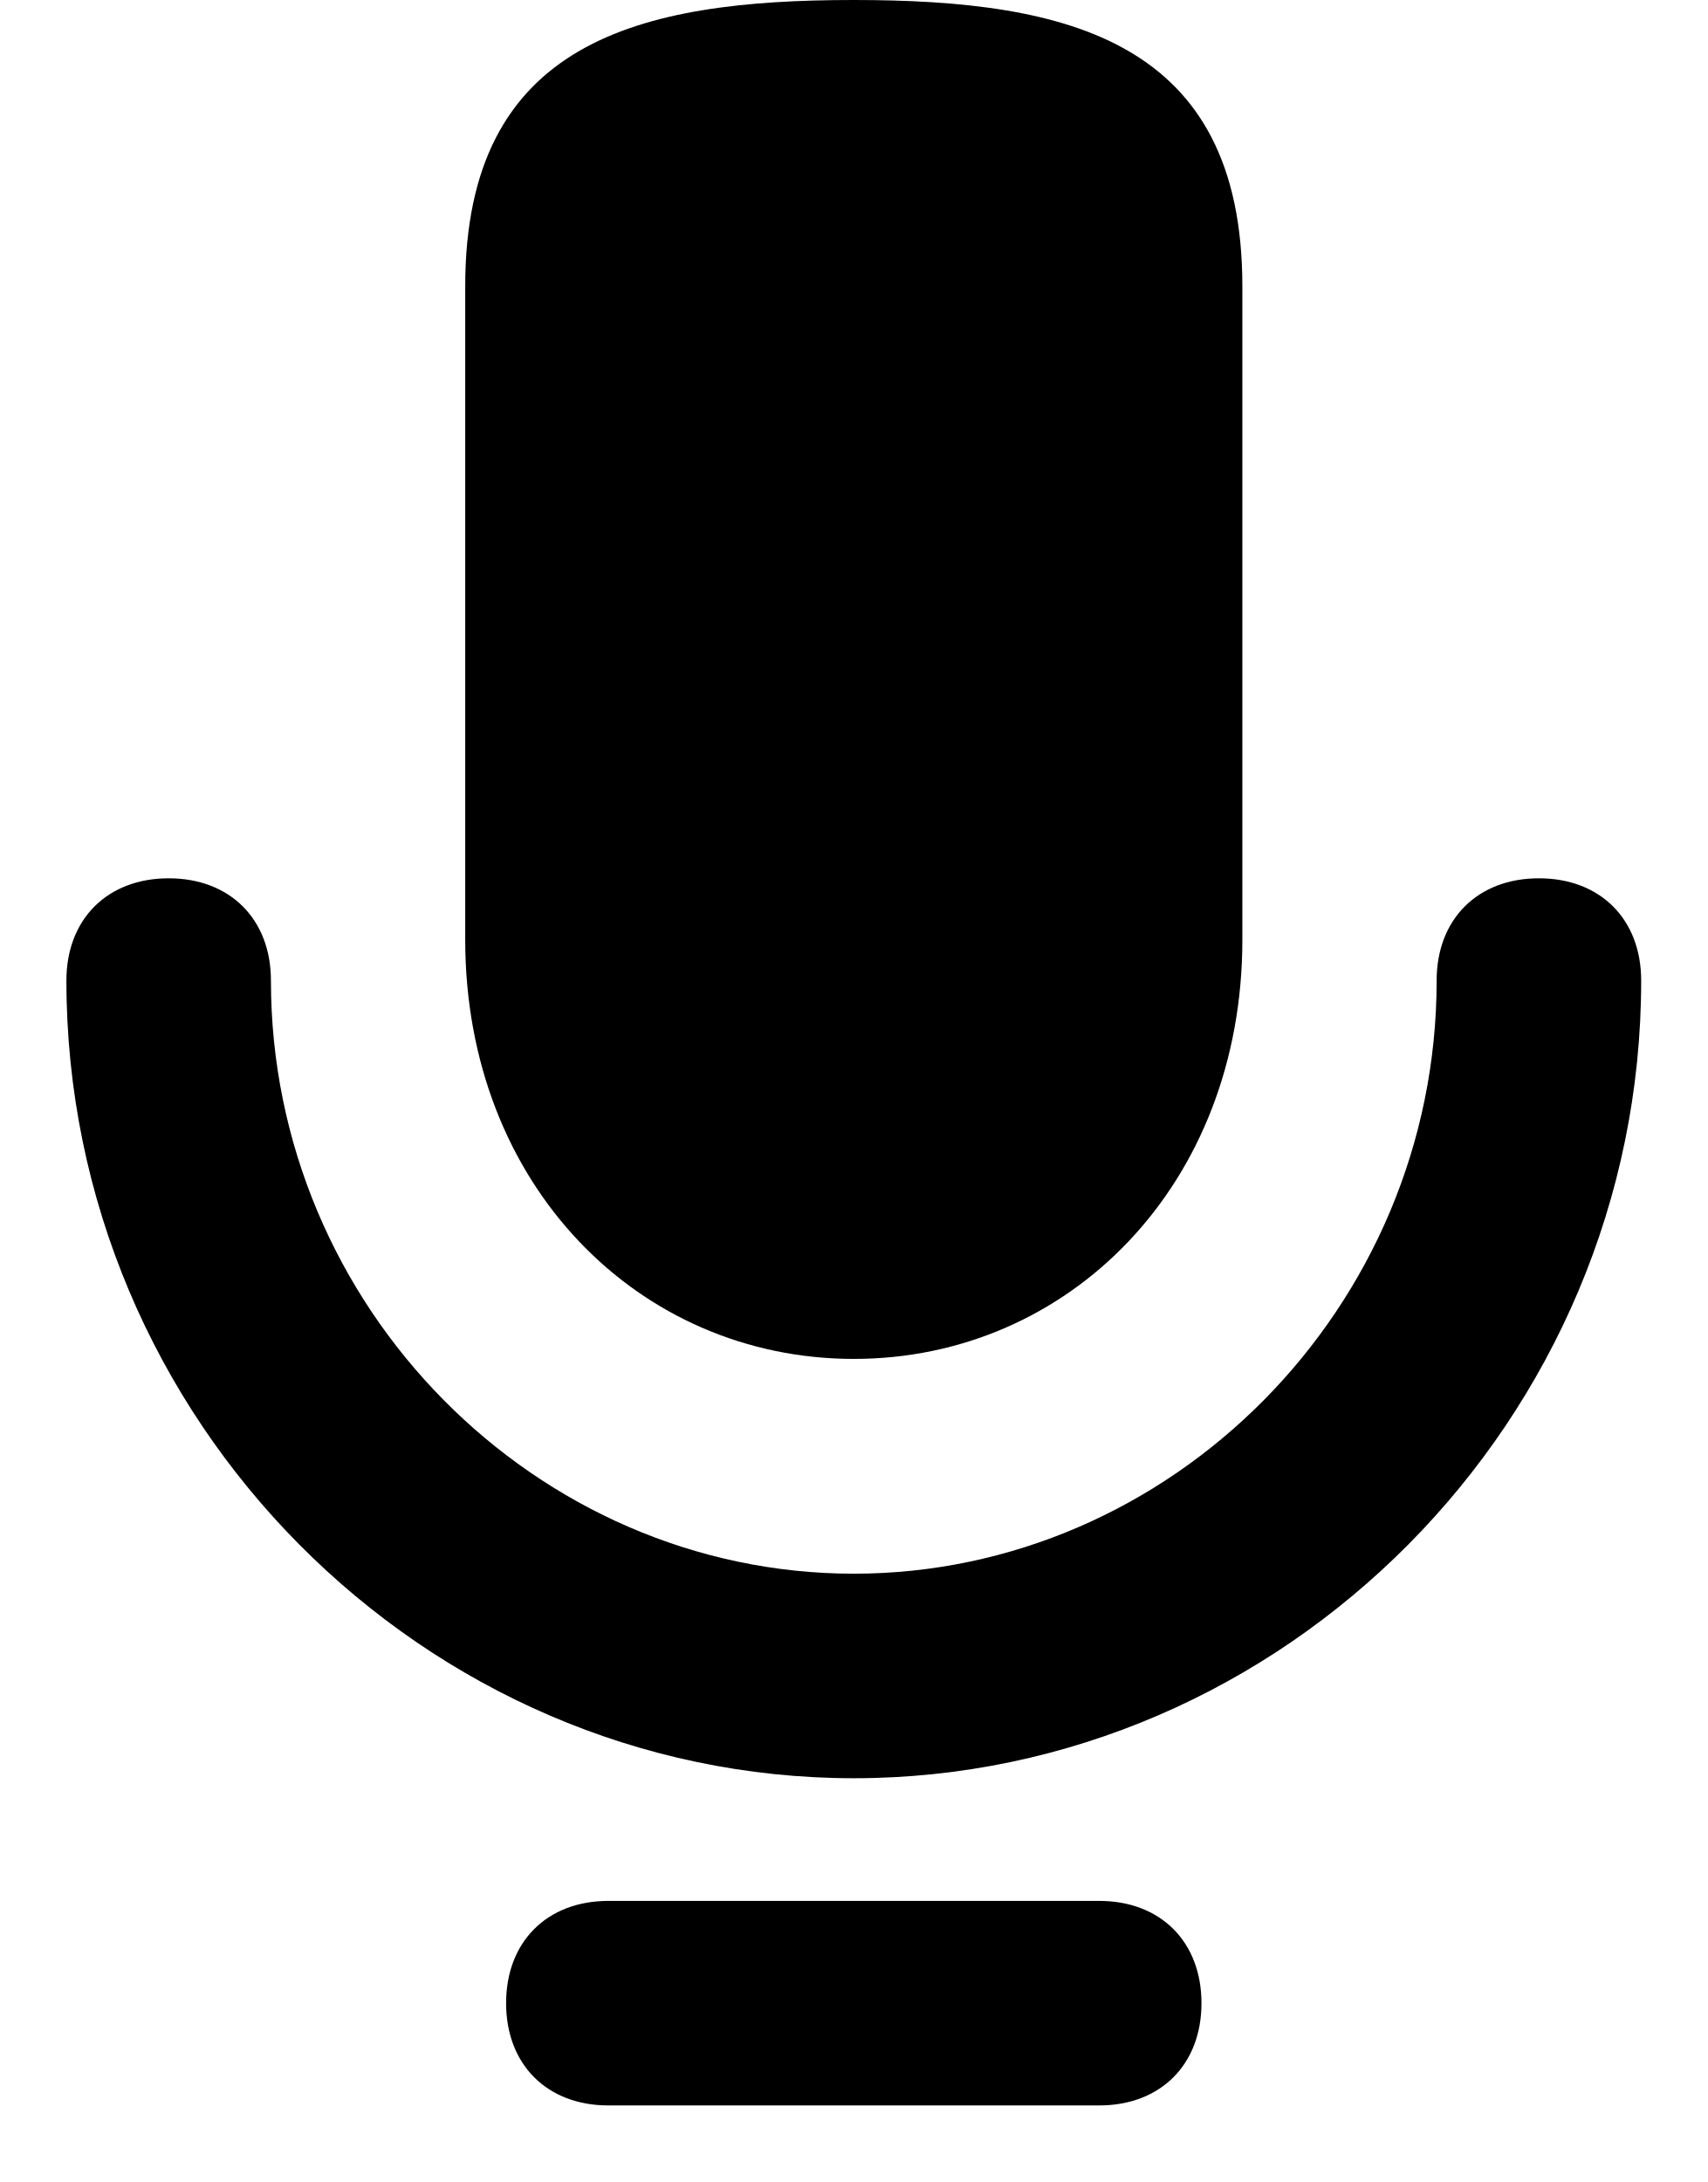
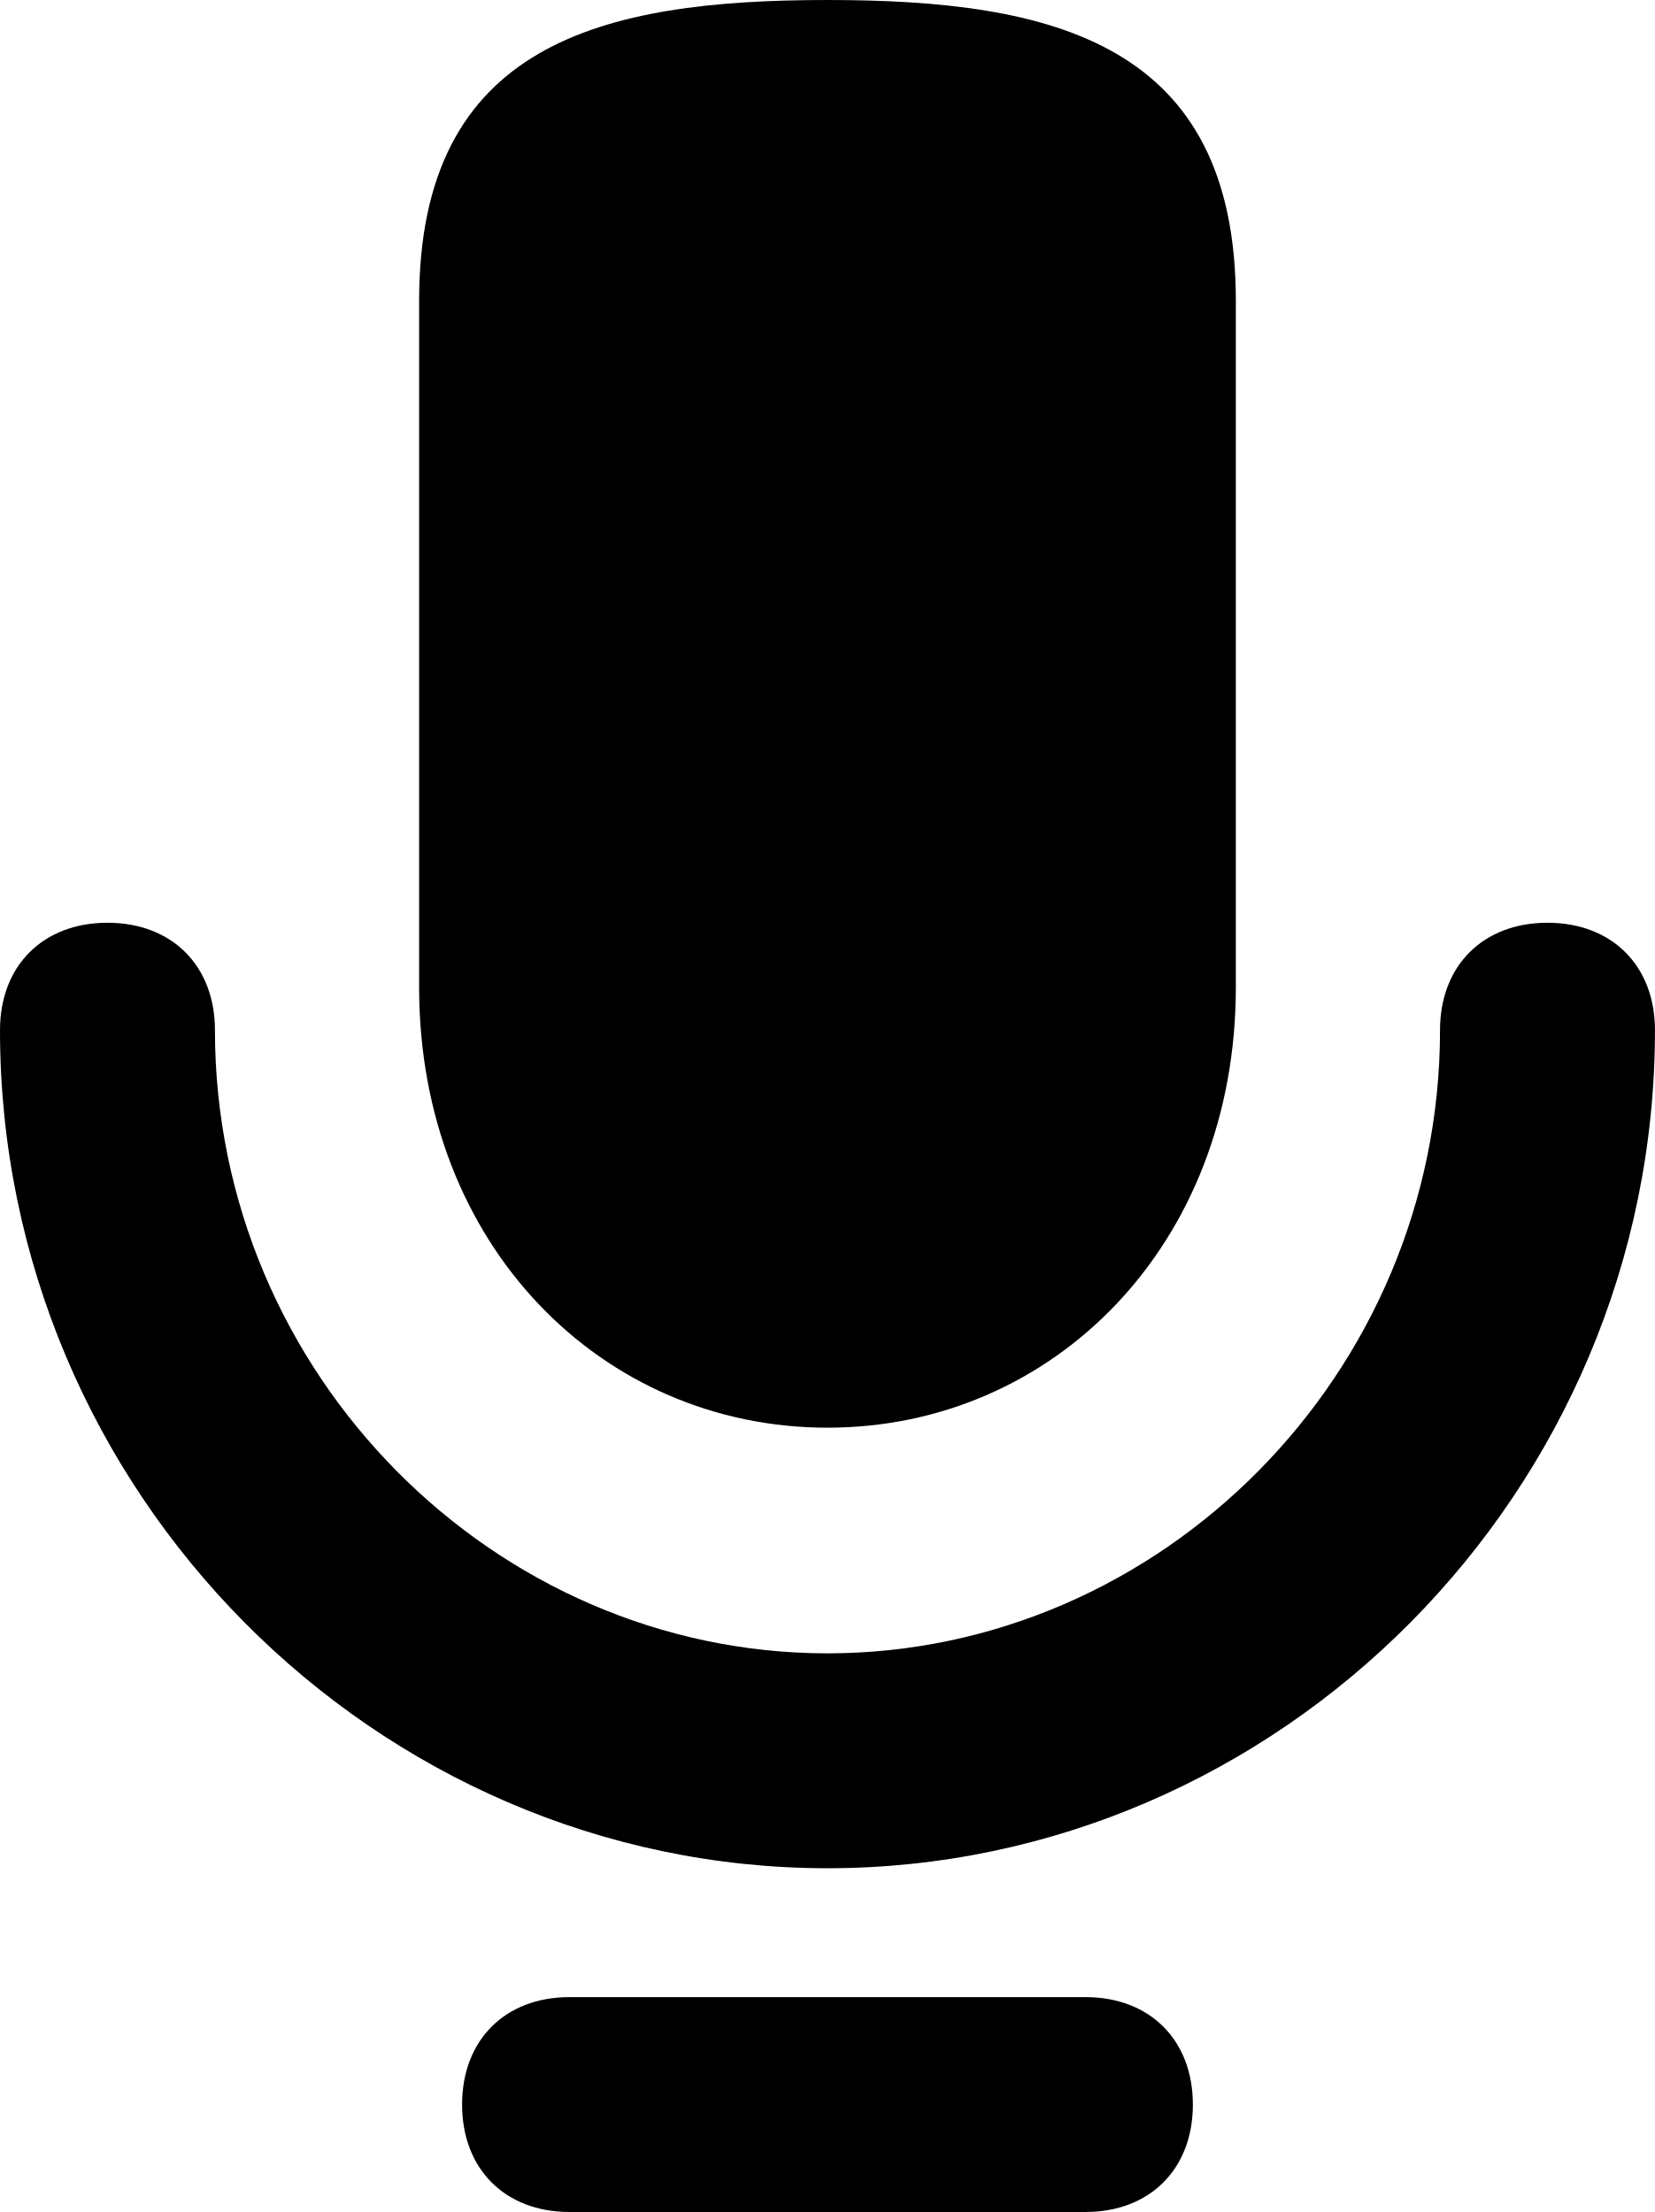
- <svg xmlns="http://www.w3.org/2000/svg" width="18" height="23" viewBox="0 0 18 23" fill="none">
-   <path d="M11.587 20.037C12.234 20.037 12.665 20.468 12.665 21.115C12.665 21.762 12.234 22.193 11.587 22.193H6.413C5.766 22.193 5.335 21.762 5.335 21.115C5.335 20.468 5.766 20.037 6.413 20.037H11.587ZM16.222 9.258C16.869 9.258 17.3 9.689 17.3 10.336C17.3 14.971 13.527 18.744 9 18.744C4.473 18.744 0.7 14.971 0.7 10.336C0.7 9.689 1.131 9.258 1.778 9.258C2.425 9.258 2.856 9.689 2.856 10.336C2.856 13.785 5.658 16.588 9 16.588C12.342 16.588 15.144 13.785 15.144 10.336C15.144 9.689 15.575 9.258 16.222 9.258ZM9 0C11.264 0 13.096 0.431 13.096 3.018V9.905C13.096 12.492 11.264 14.324 9 14.324C6.736 14.324 4.904 12.492 4.904 9.905V3.018C4.904 0.431 6.736 0 9 0Z" fill="black" />
+ <svg xmlns="http://www.w3.org/2000/svg" width="16.6" height="22.193" viewBox="0 0 16.6 22.193" fill="none" version="1.1" id="svg1319">
+   <defs id="defs1323" />
+   <path d="m 10.887,20.037 c 0.647,0 1.078,0.431 1.078,1.078 0,0.647 -0.431,1.078 -1.078,1.078 h -5.174 c -0.647,0 -1.078,-0.431 -1.078,-1.078 0,-0.647 0.431,-1.078 1.078,-1.078 z m 4.635,-10.779 c 0.647,0 1.078,0.431 1.078,1.078 0,4.635 -3.773,8.408 -8.3,8.408 C 3.773,18.744 0,14.971 0,10.336 0,9.689 0.431,9.258 1.078,9.258 c 0.647,0 1.078,0.431 1.078,1.078 0,3.449 2.803,6.252 6.144,6.252 3.342,0 6.144,-2.803 6.144,-6.252 0,-0.647 0.431,-1.078 1.078,-1.078 z M 8.3,0 c 2.264,0 4.096,0.431 4.096,3.018 v 6.887 c 0,2.587 -1.833,4.419 -4.096,4.419 -2.264,0 -4.096,-1.832 -4.096,-4.419 V 3.018 C 4.204,0.431 6.036,0 8.3,0 Z" fill="#000000" id="path1317" />
</svg>
